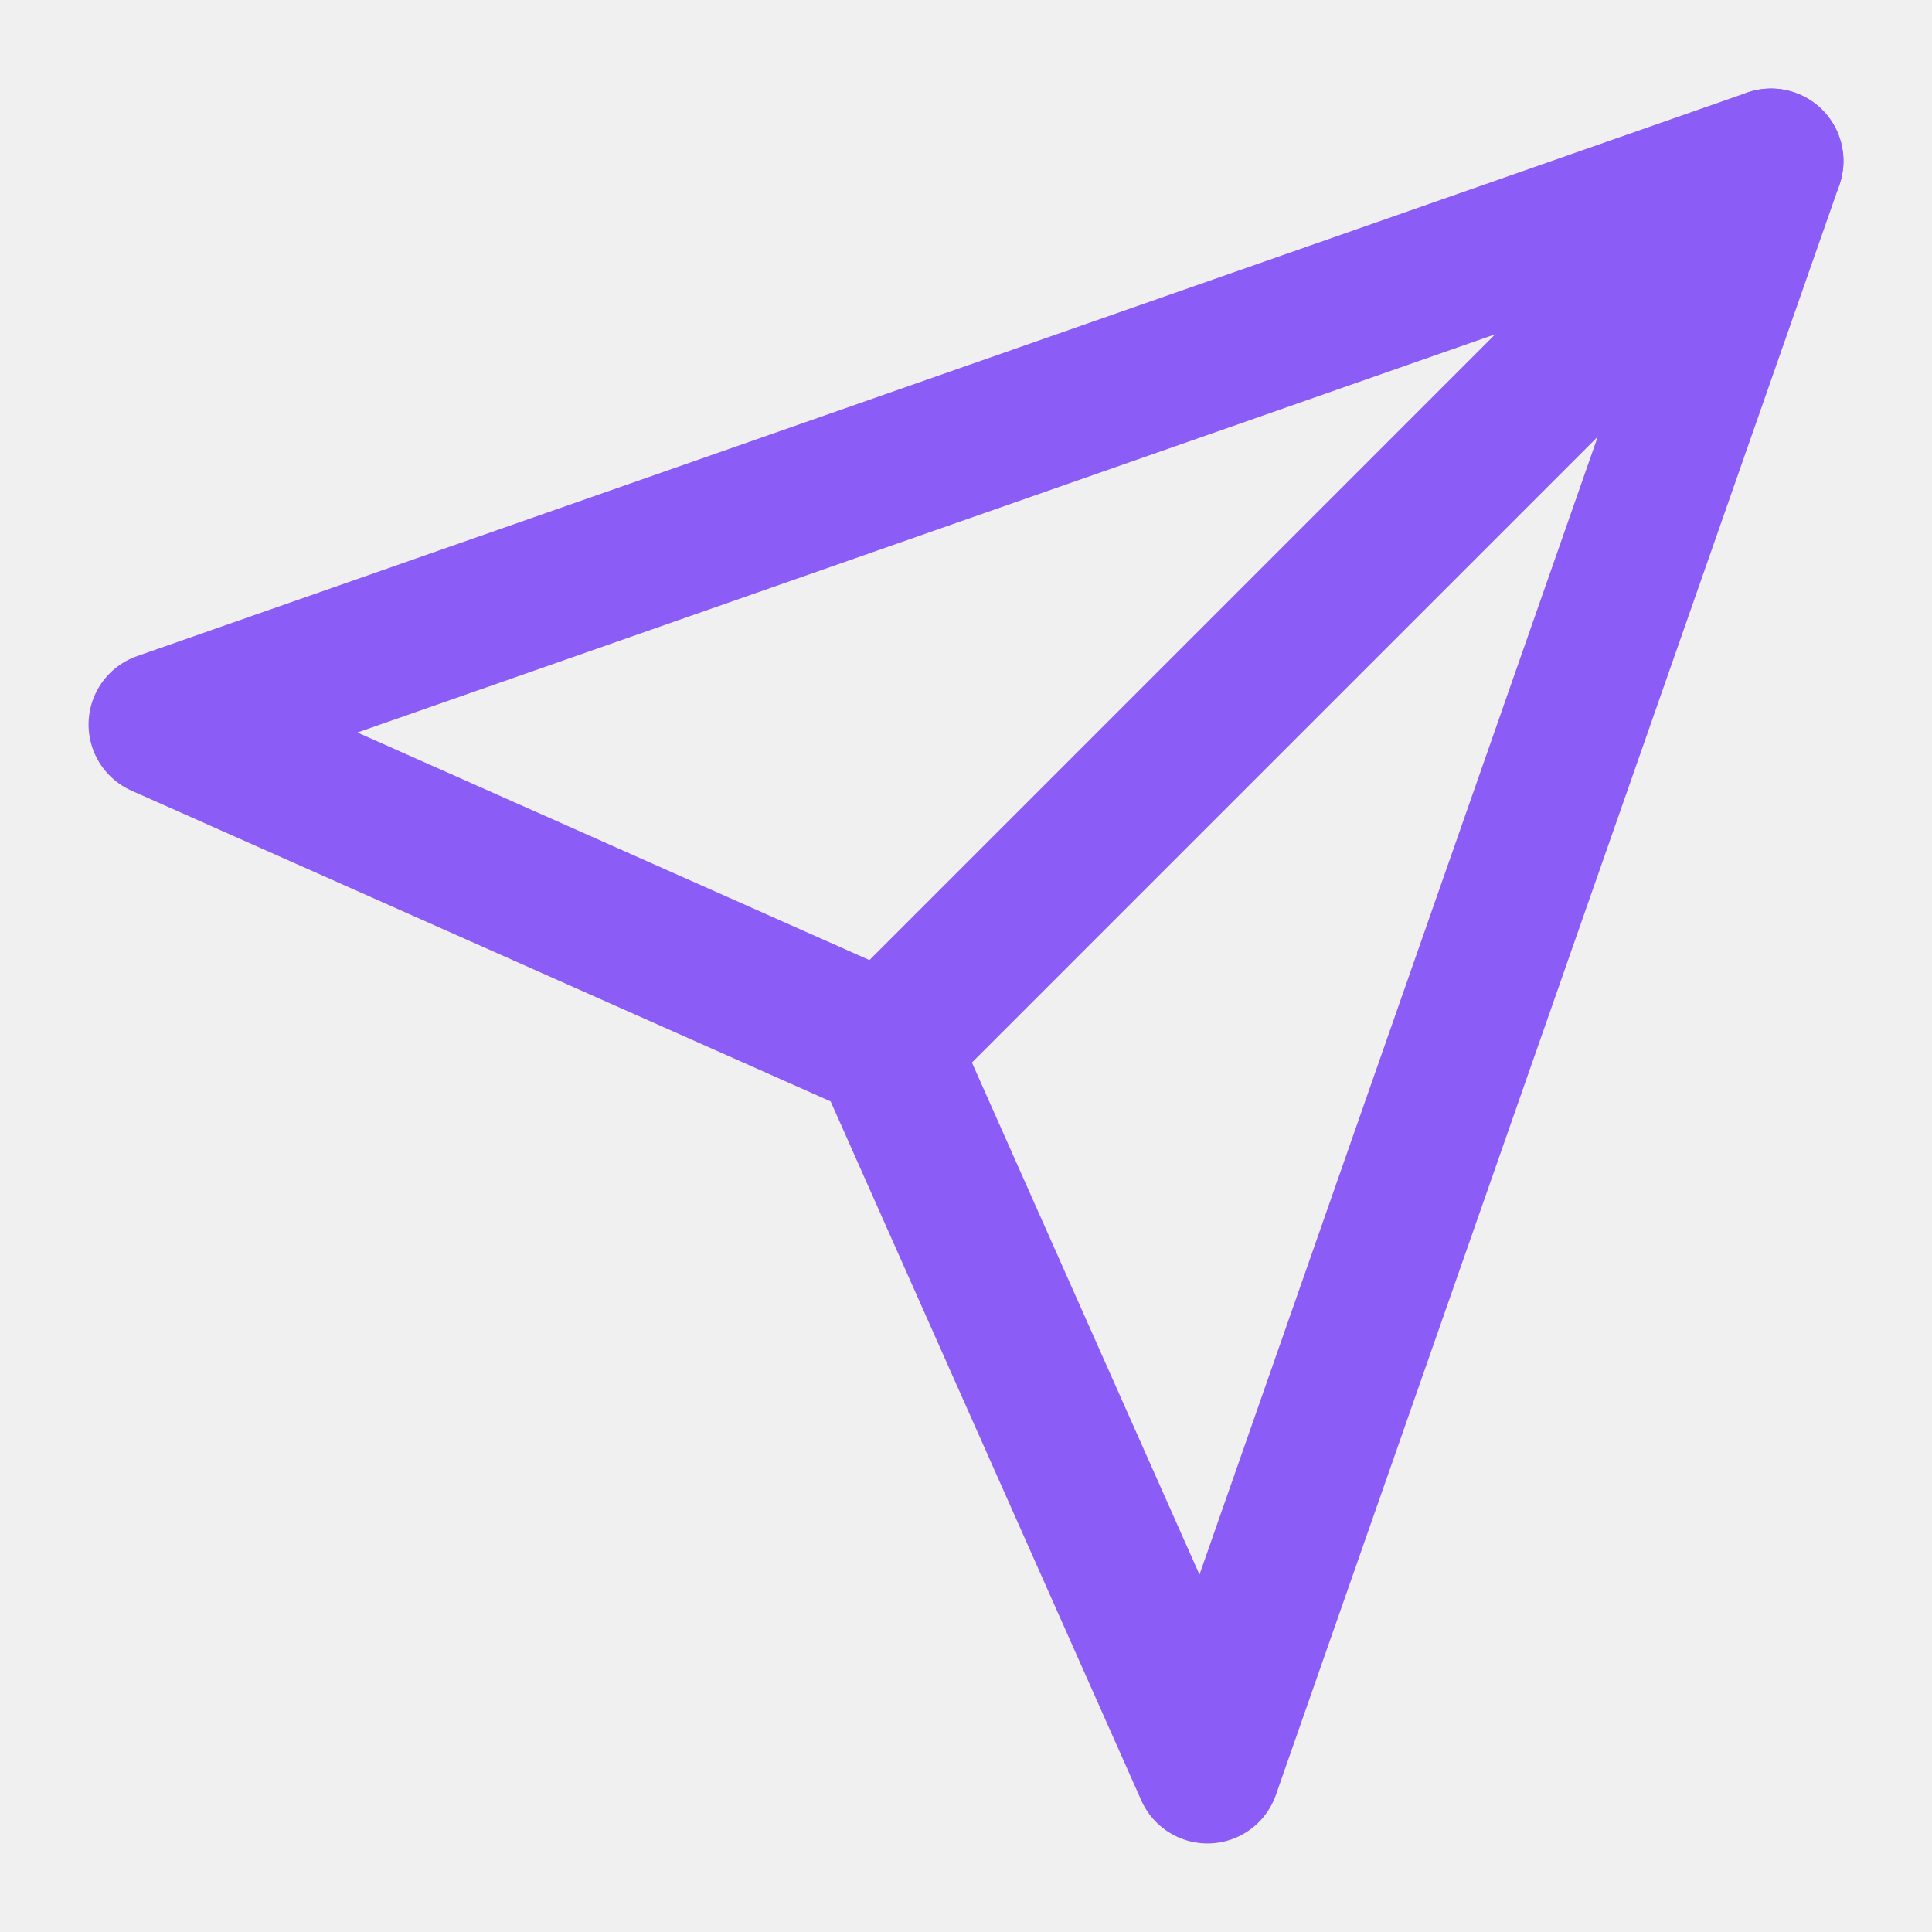
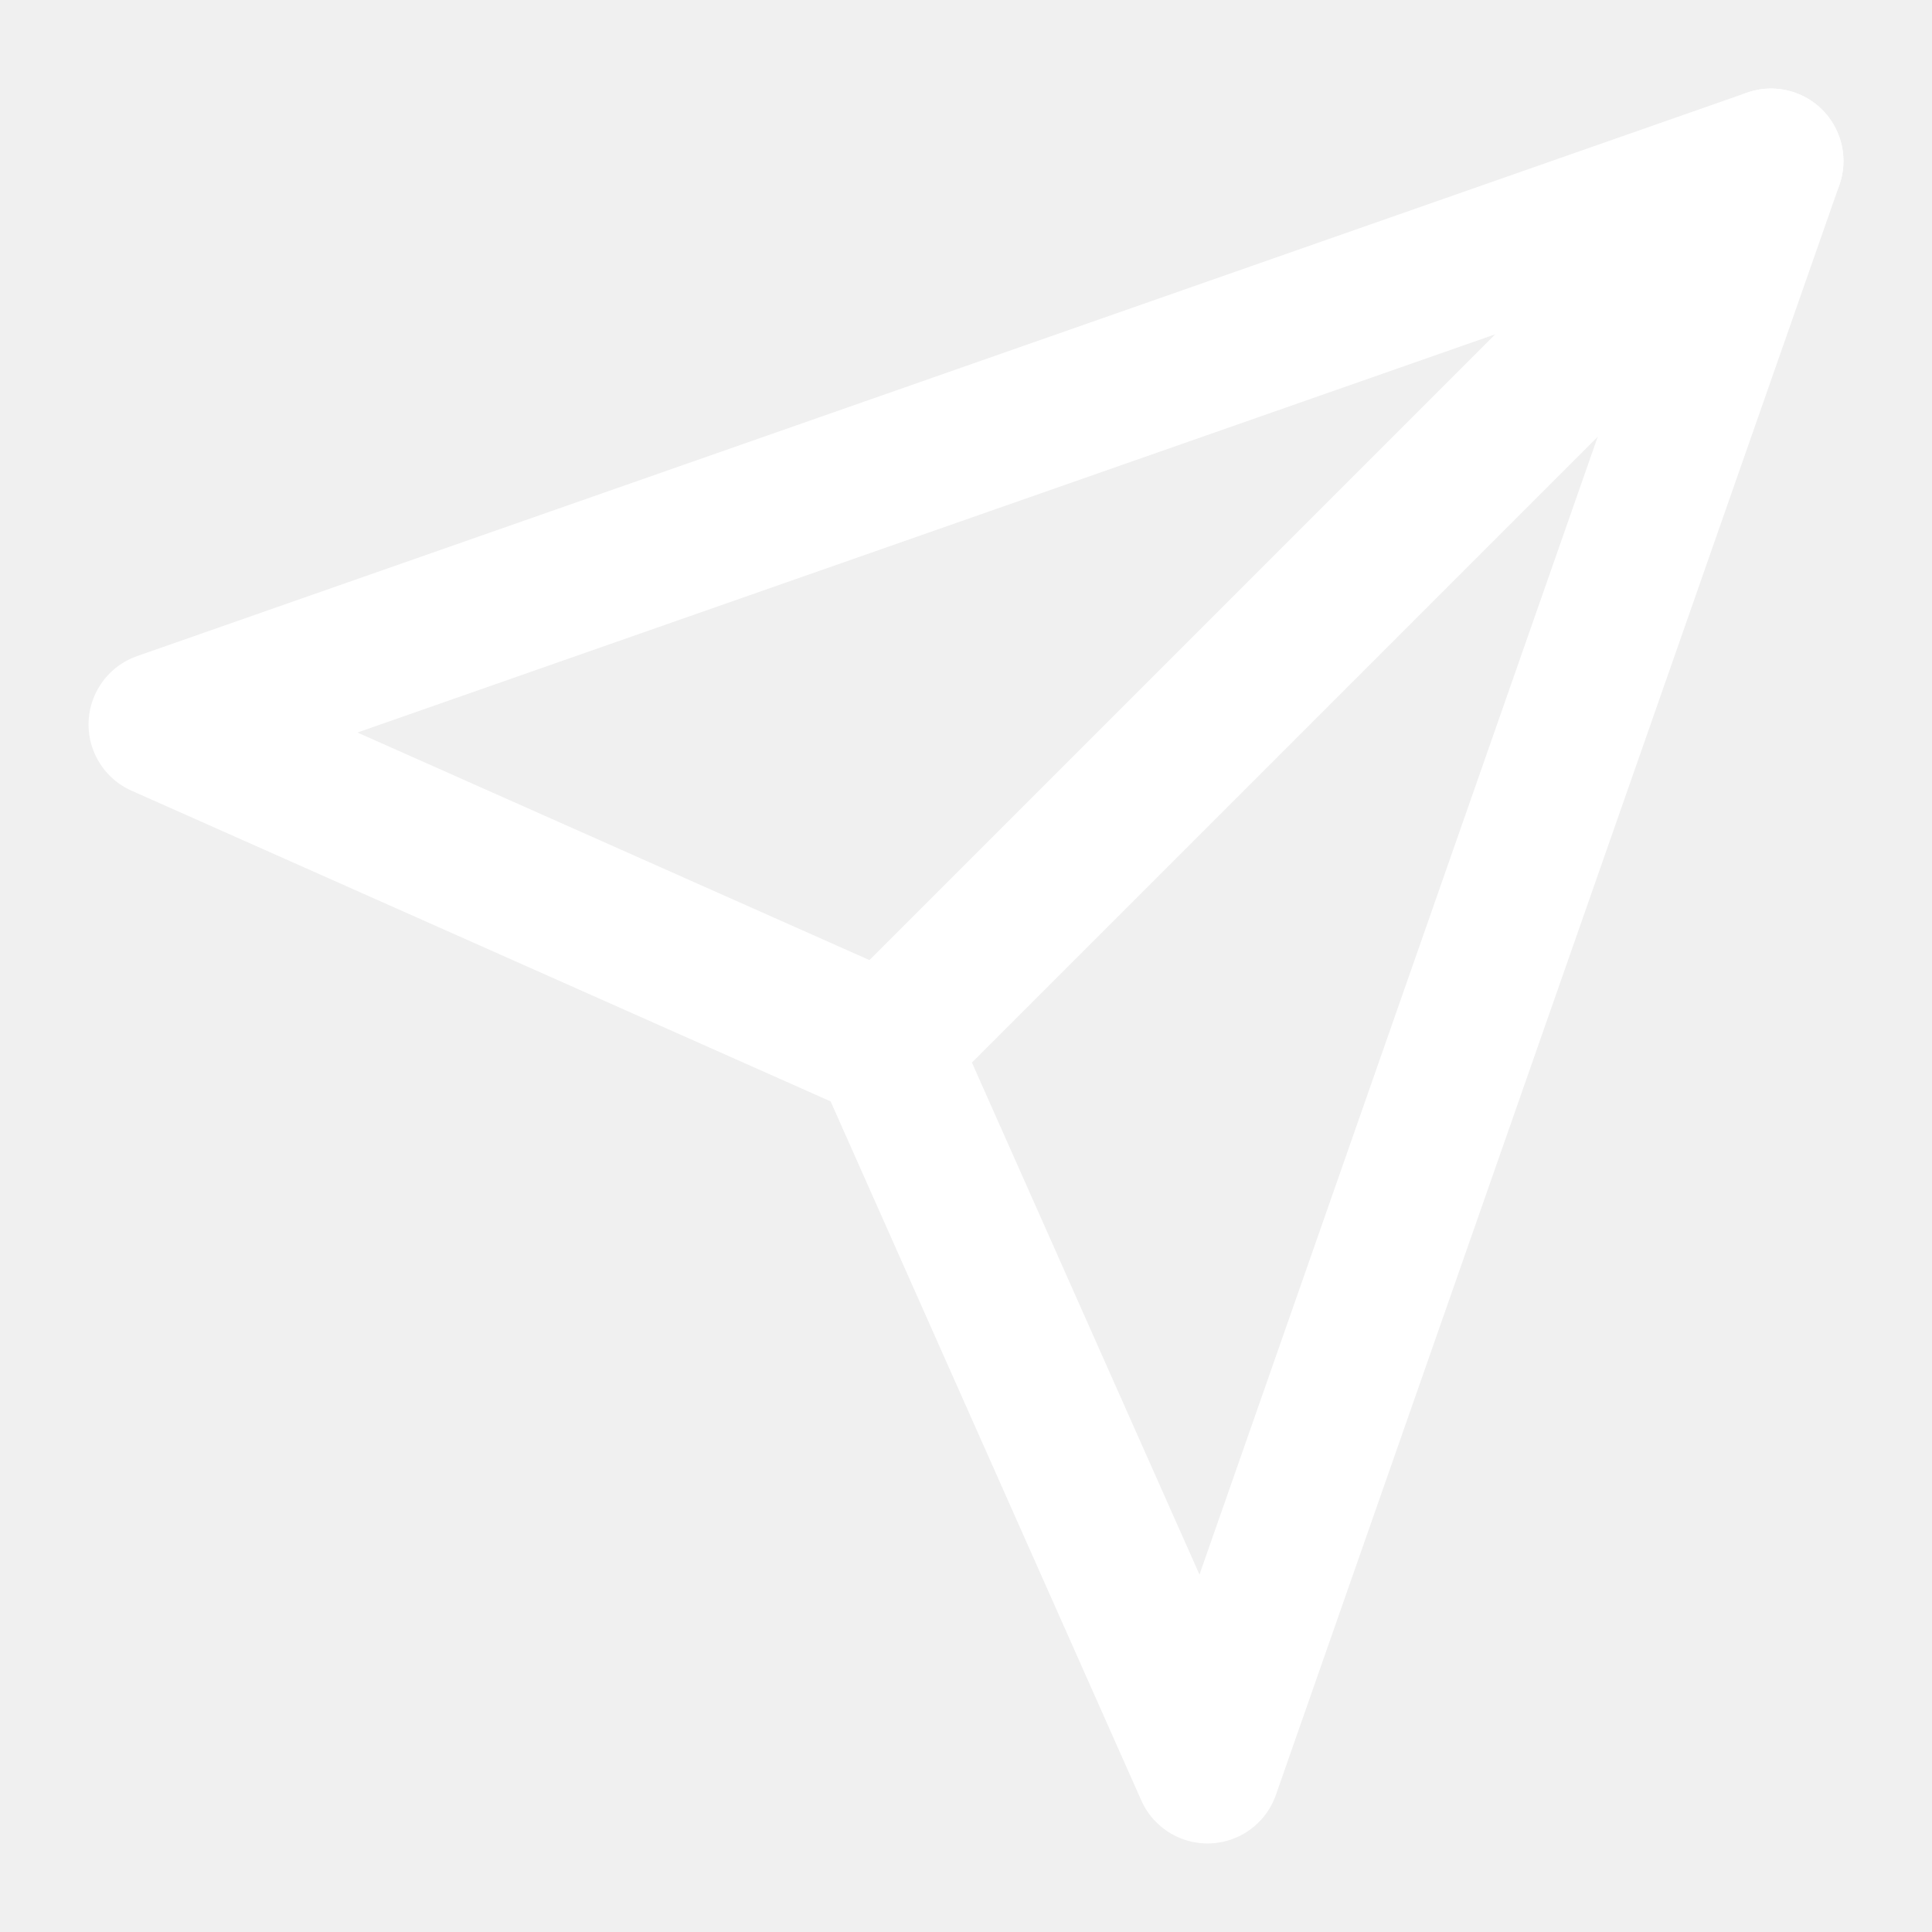
- <svg xmlns="http://www.w3.org/2000/svg" width="24" height="24" viewBox="0 0 24 24" fill="none" stroke="#8B5CF6" stroke-width="1.8" stroke-linecap="round" stroke-linejoin="round">
+ <svg xmlns="http://www.w3.org/2000/svg" width="24" height="24" viewBox="0 0 24 24" fill="none" stroke="#FFFFFF" stroke-width="1.8" stroke-linecap="round" stroke-linejoin="round">
  <path d="m22 2-7 20-4-9-9-4z" />
  <path d="M22 2 11 13" />
</svg>
